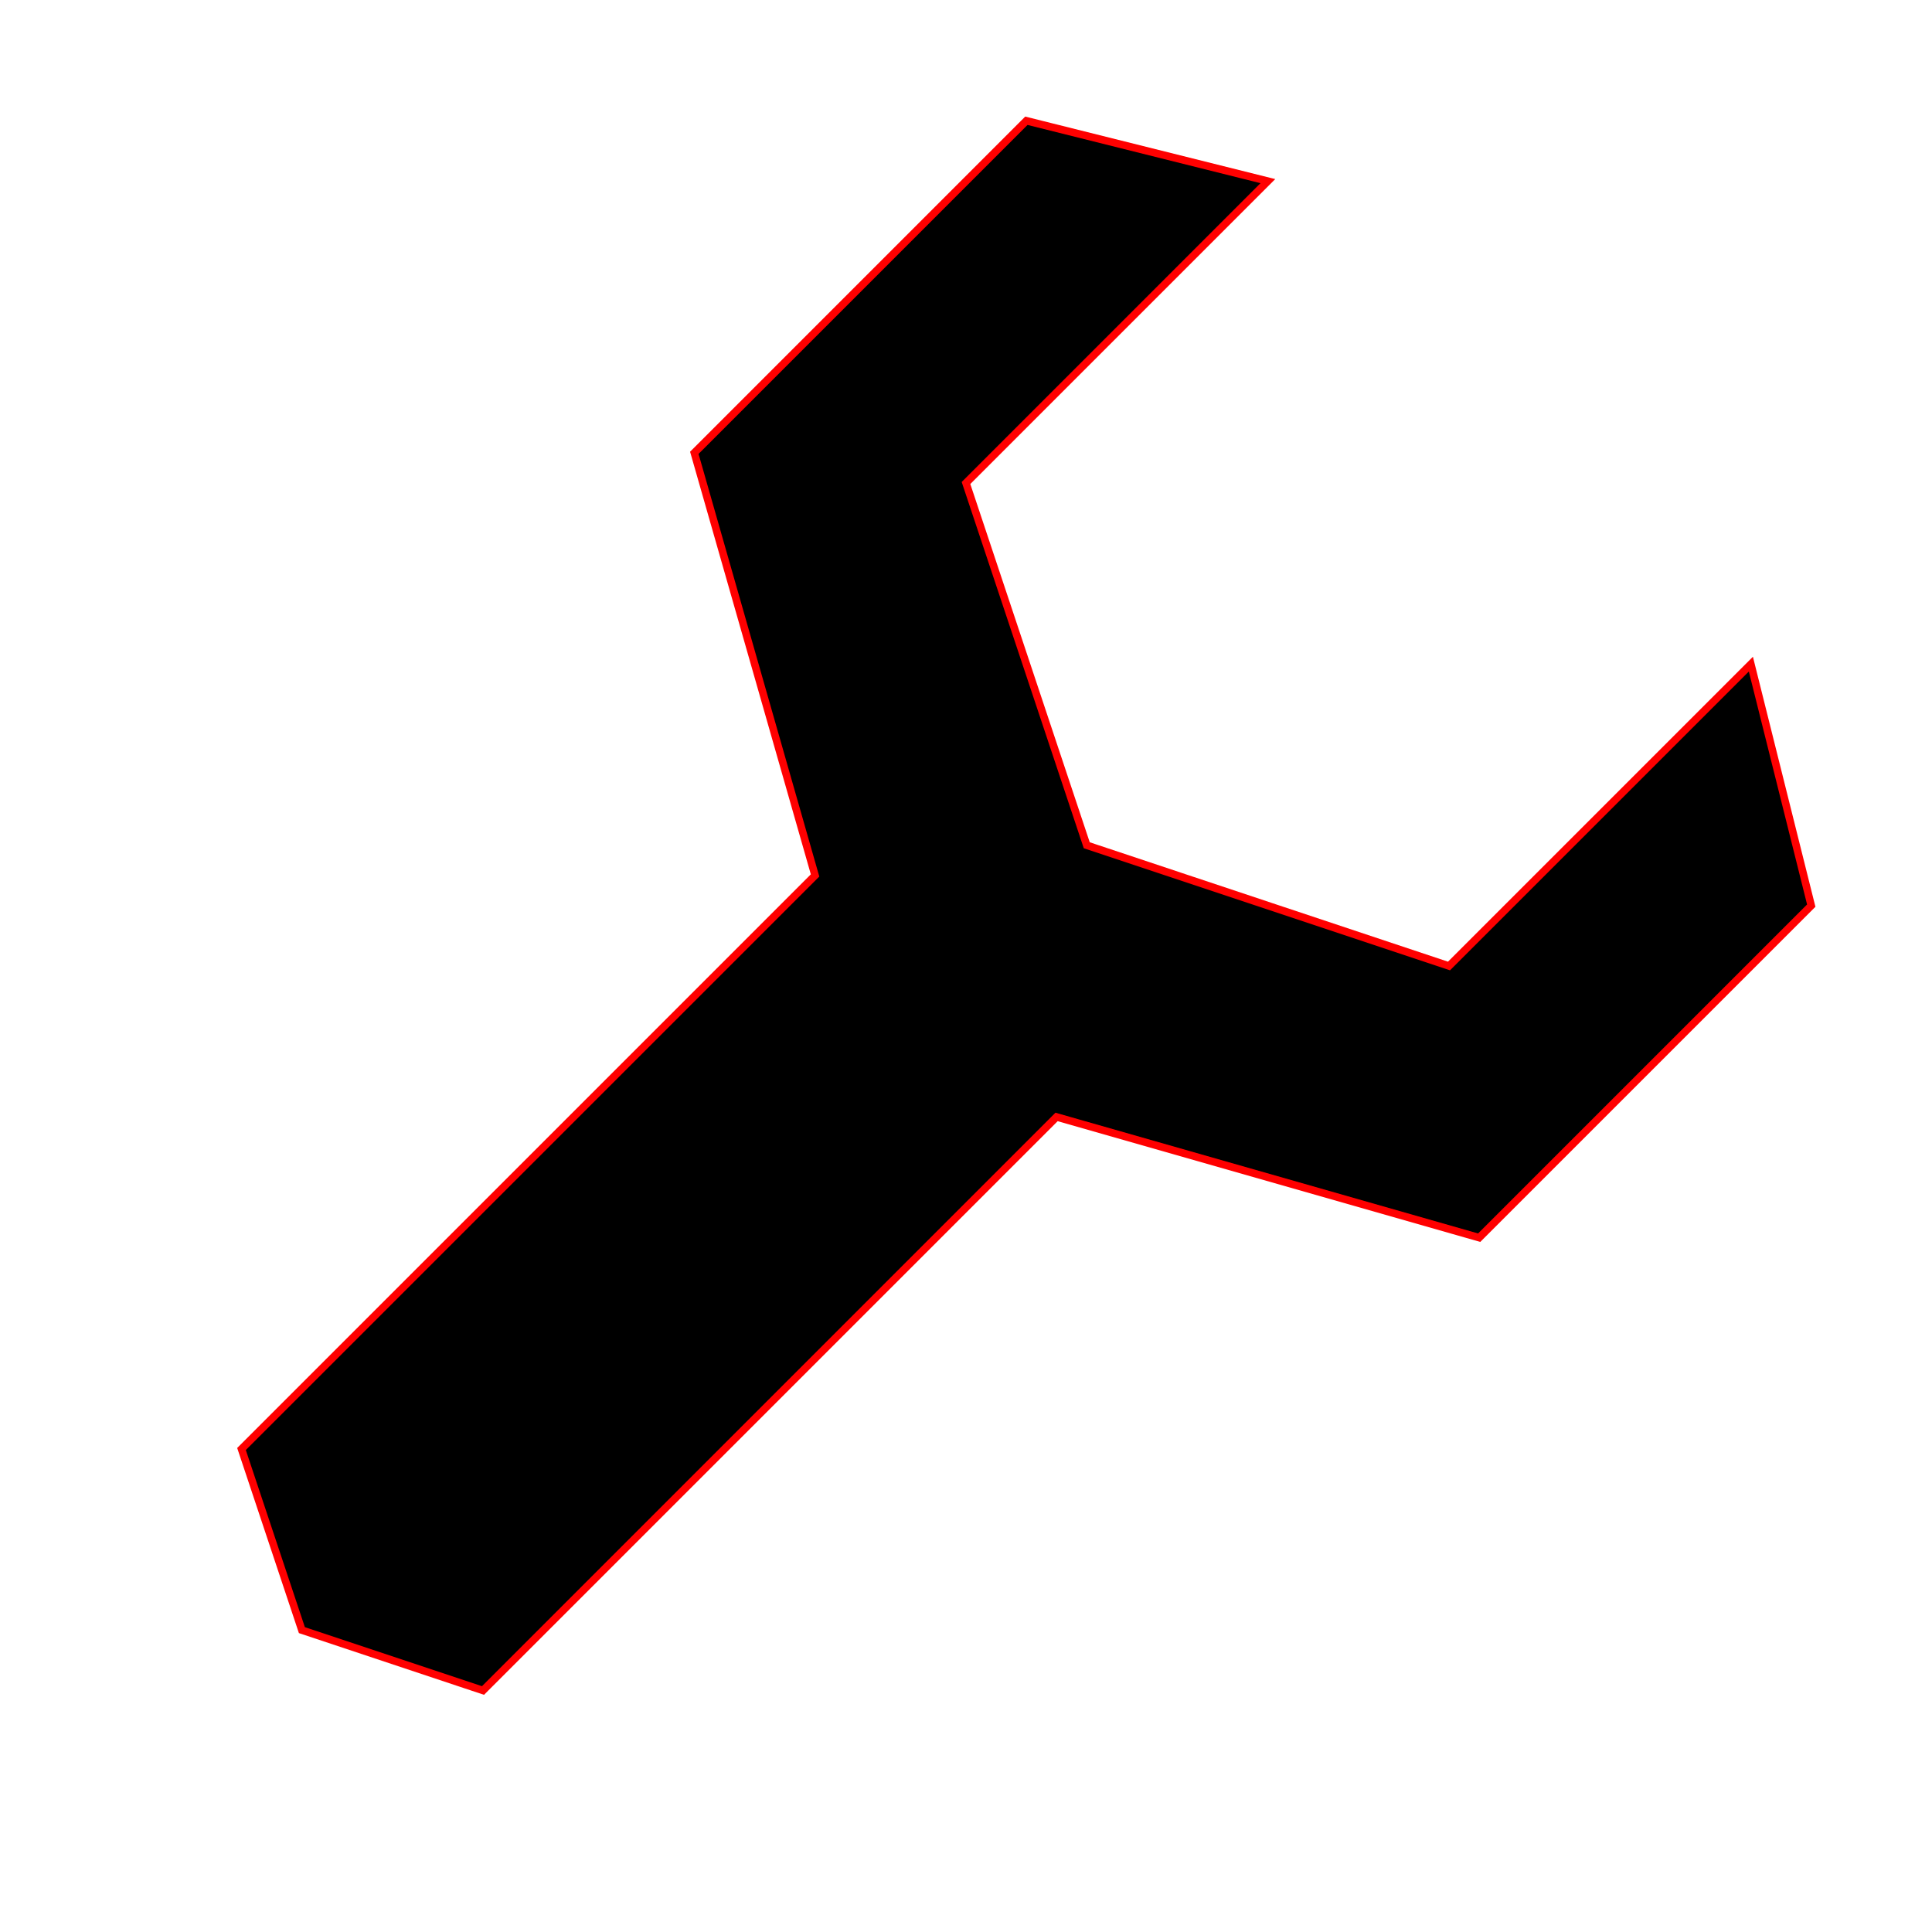
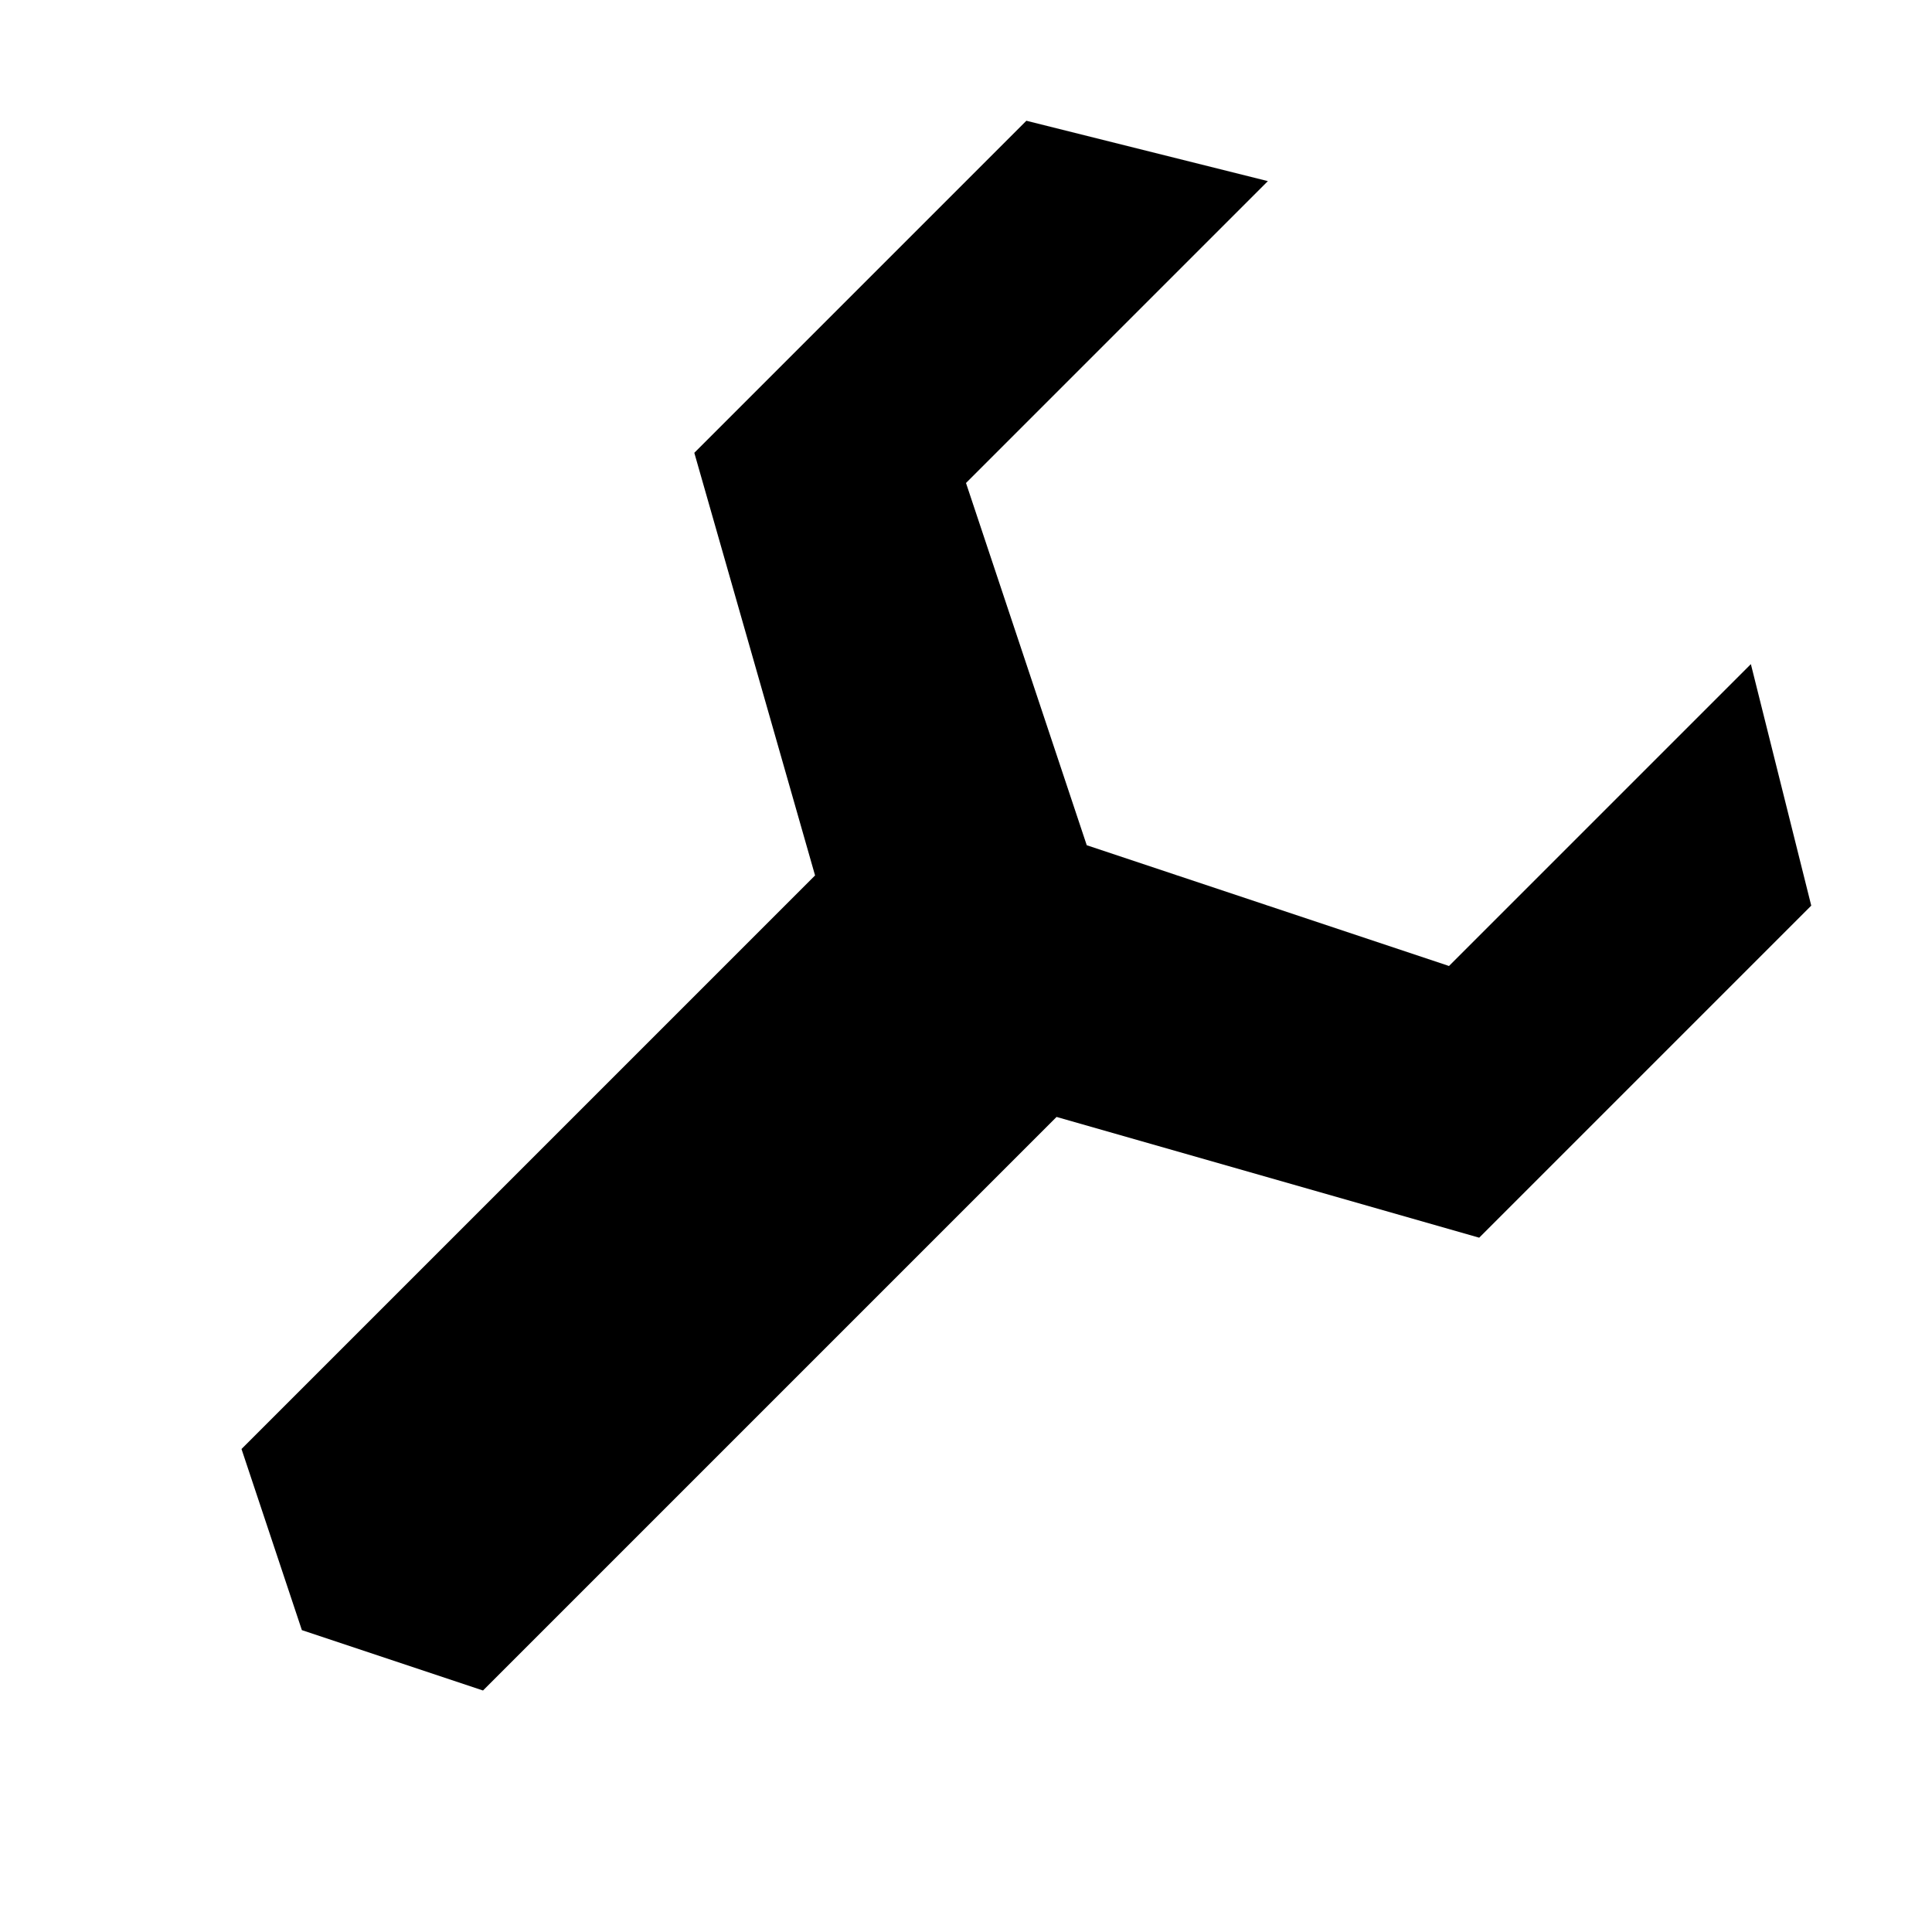
- <svg xmlns="http://www.w3.org/2000/svg" viewBox="0 0 64 64" fill="currentColor" stroke="red" stroke-width="0.25">
+ <svg xmlns="http://www.w3.org/2000/svg" viewBox="0 0 64 64" fill="currentColor" stroke="none">
  <path d="M42,6l-10,10l4,12l12,4l10,-10l2,8l-11,11l-14,-4l-19,19l-6,-2l-2,-6l19,-19l-4,-14l11,-11z" />
</svg>
